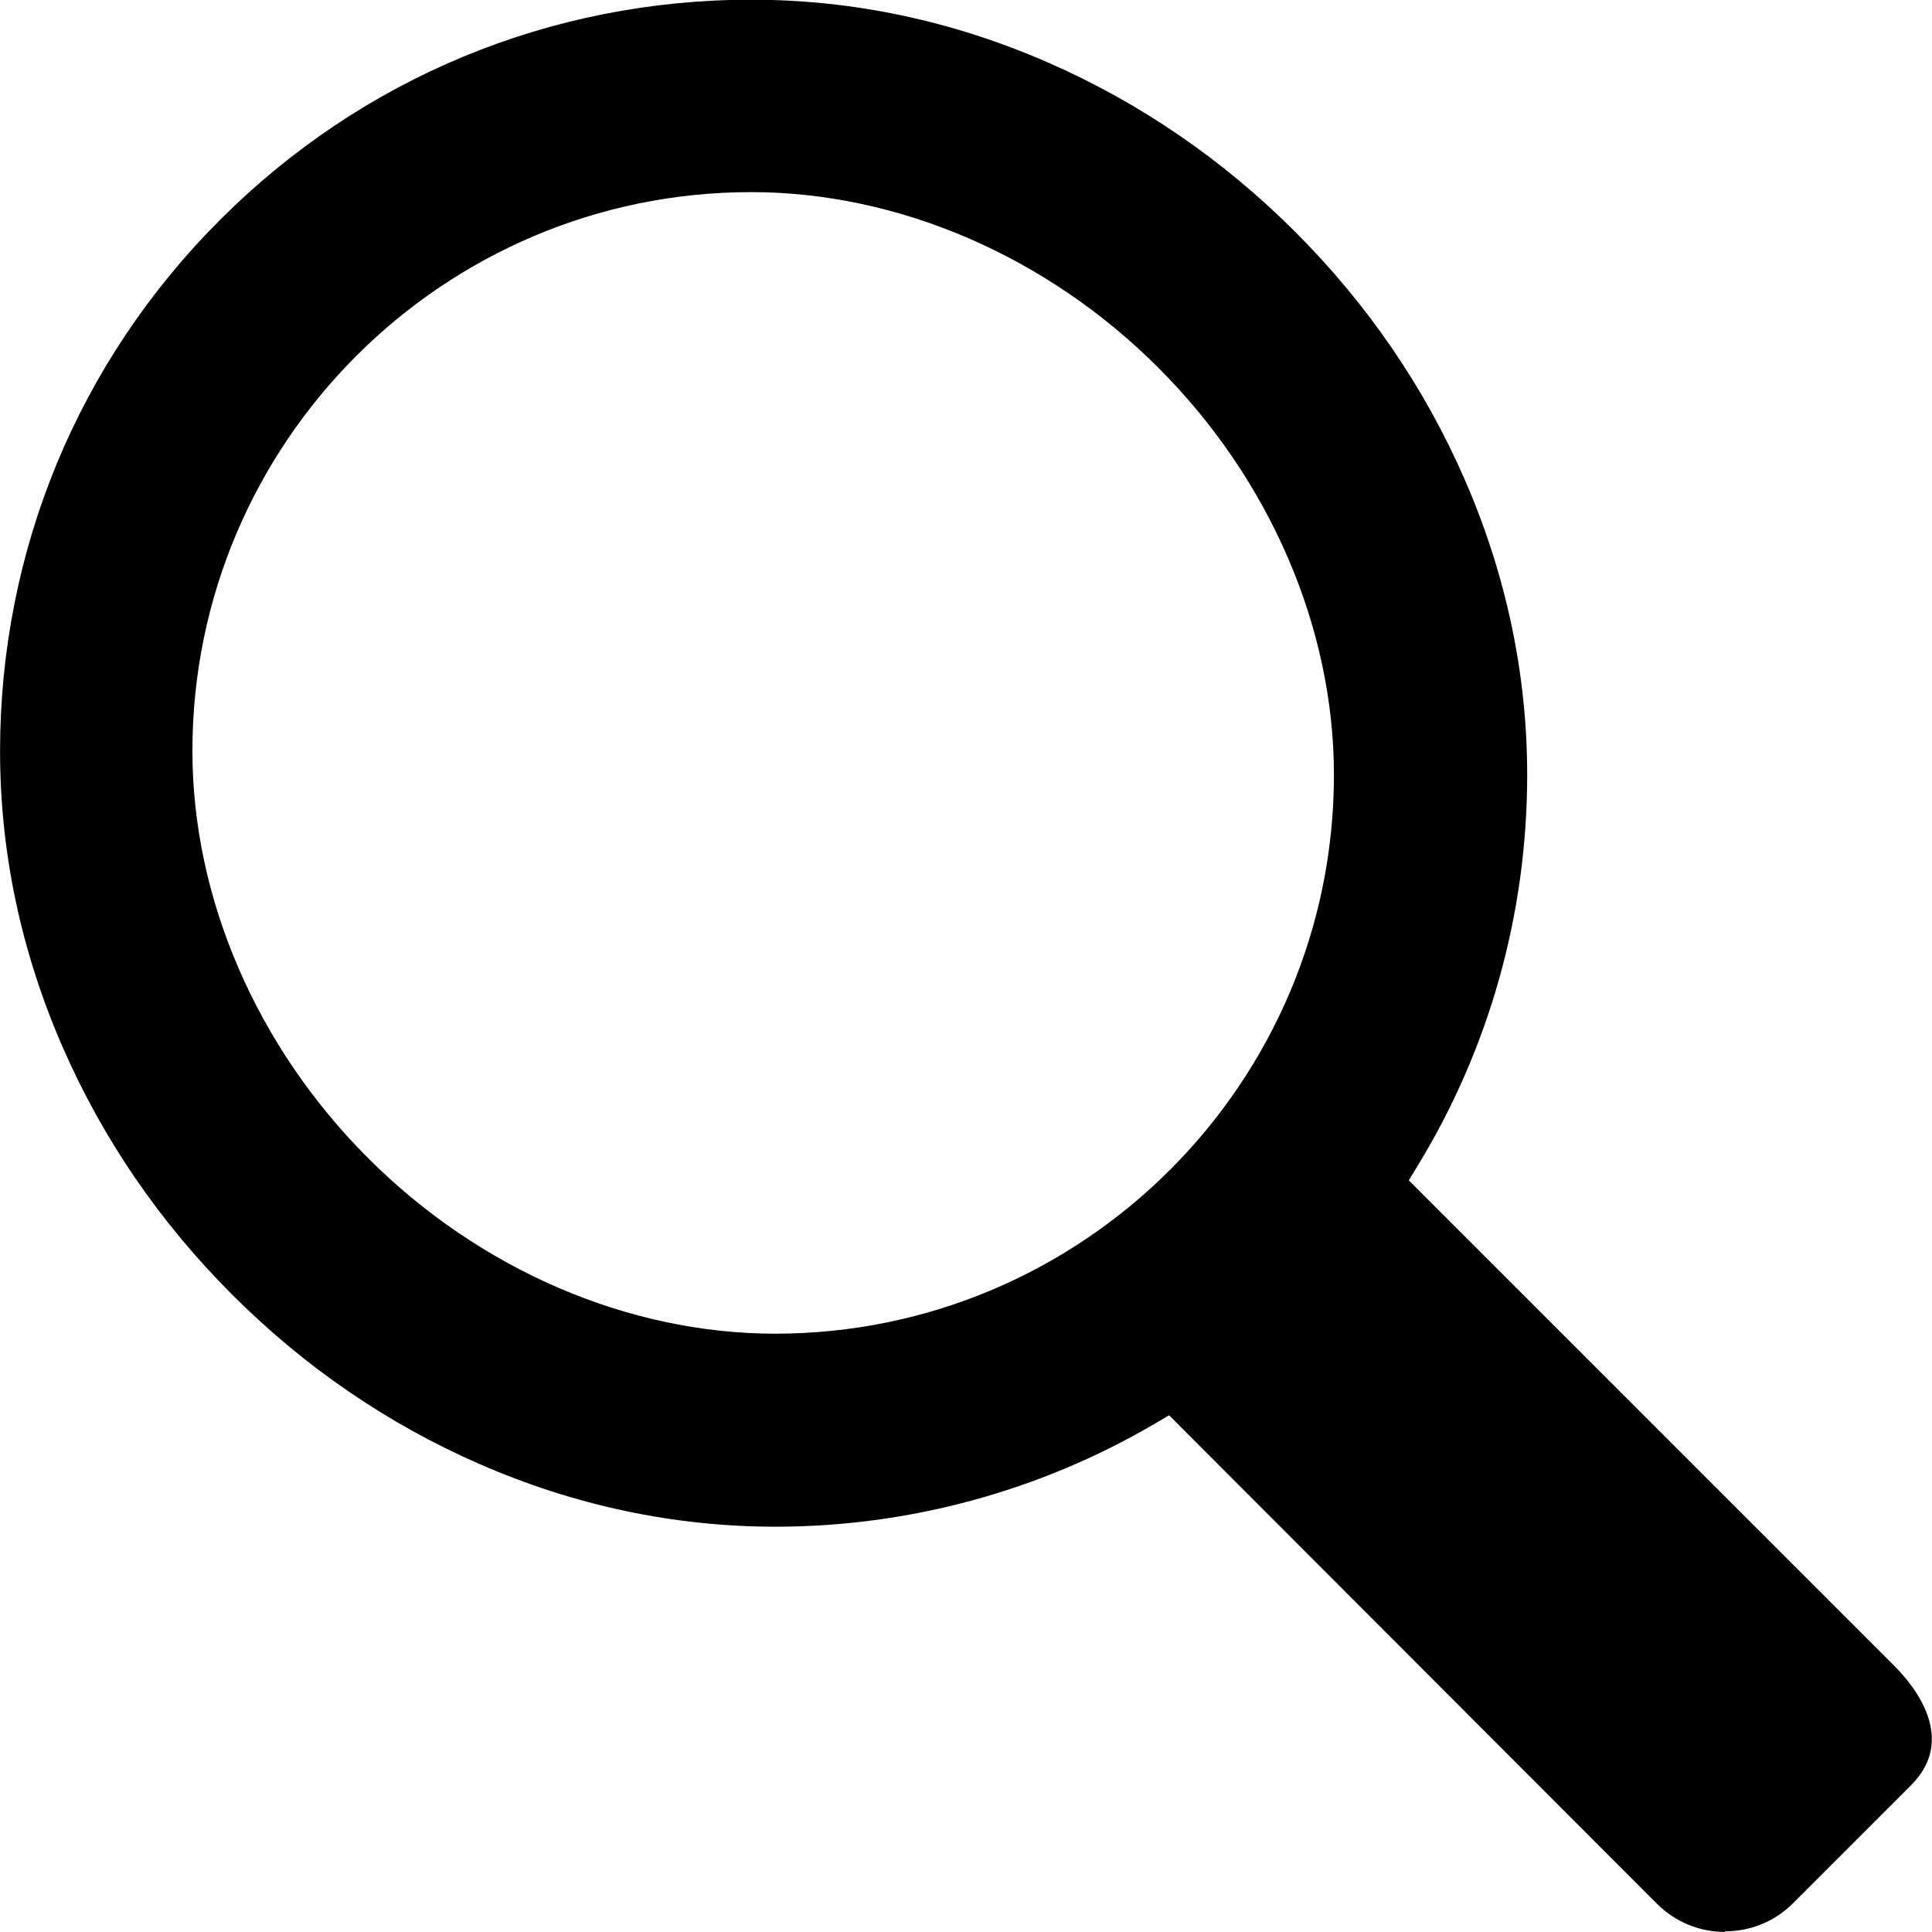
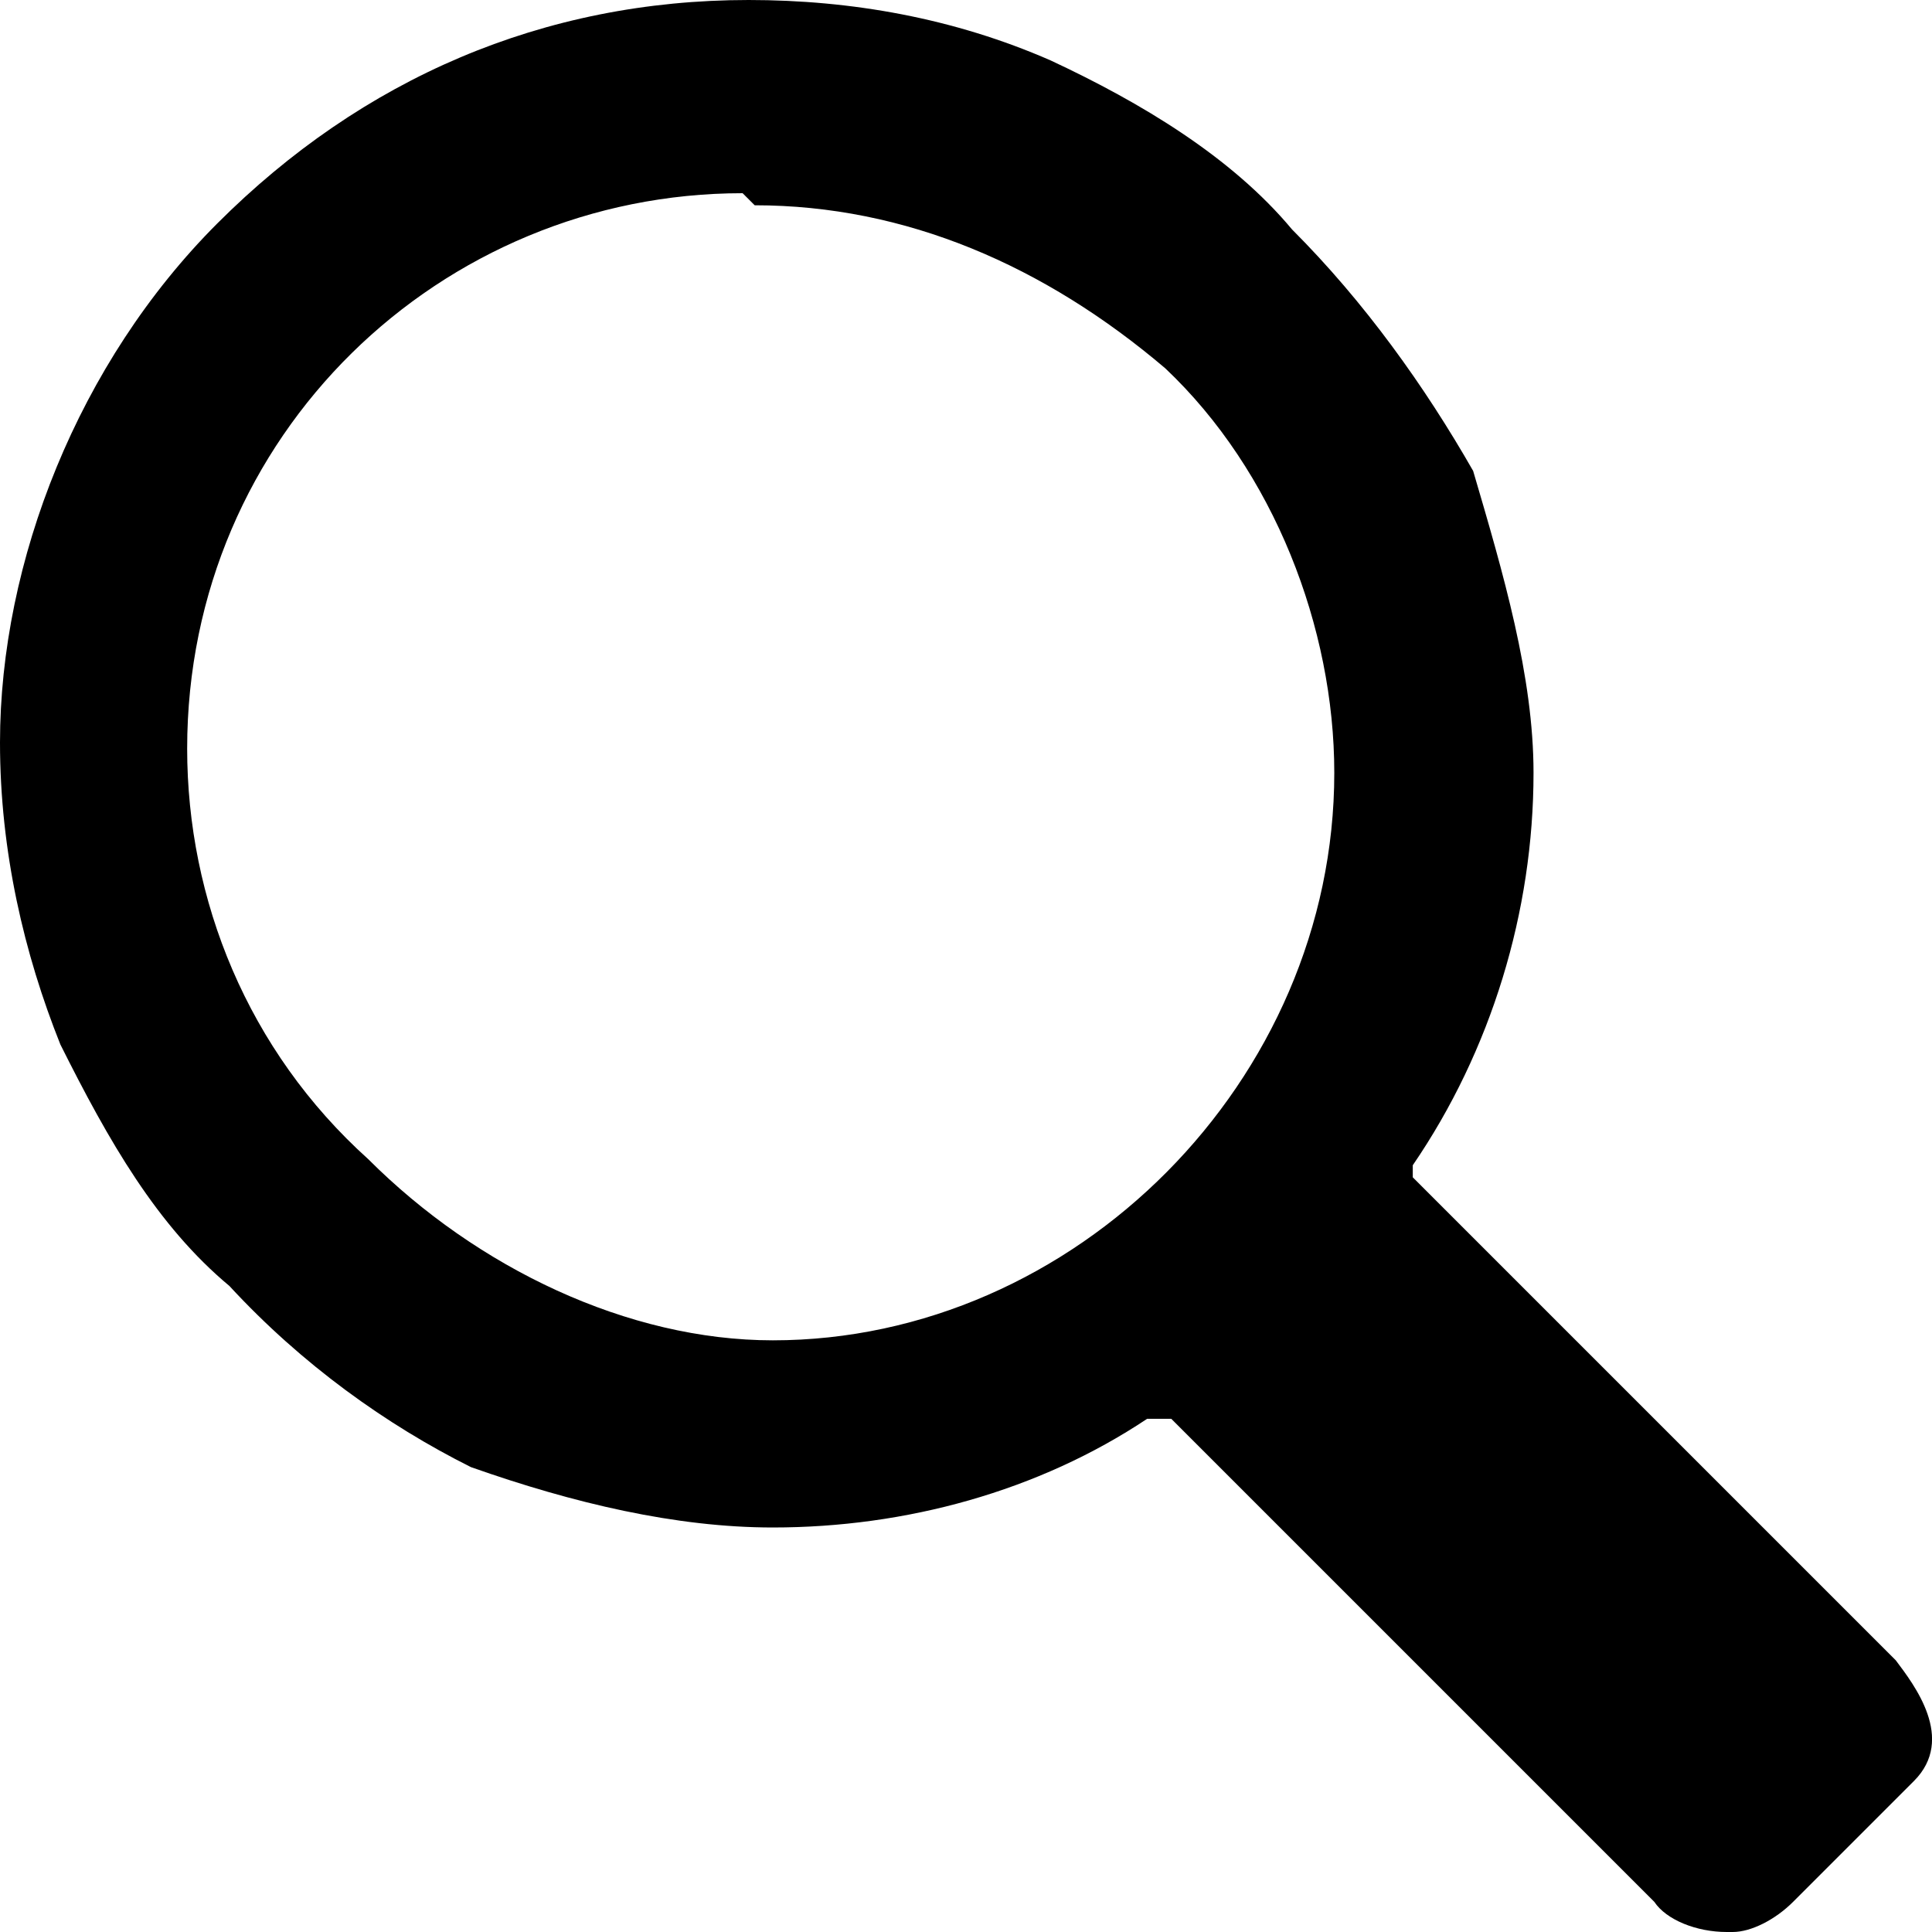
- <svg xmlns="http://www.w3.org/2000/svg" viewBox="0 0 32 32" enable-background="new 0 0 32 32">
-   <path d="m28.574 31.999c-.427 0-.828-.166-1.13-.467l-8.08-8.09-.251.147c-1.9 1.111-4.067 1.698-6.268 1.698-1.675 0-3.325-.349-4.903-1.038-1.521-.664-2.899-1.608-4.097-2.806-1.198-1.198-2.142-2.576-2.806-4.097-.689-1.578-1.038-3.227-1.038-4.903 0-3.325 1.294-6.451 3.644-8.802 2.35-2.351 5.475-3.646 8.8-3.646 1.68 0 3.33.349 4.908 1.038 1.521.664 2.9 1.608 4.098 2.805 1.198 1.198 2.142 2.576 2.806 4.097.689 1.578 1.038 3.228 1.038 4.903 0 2.287-.625 4.52-1.807 6.459l-.154.253 8.04 8.04c.339.339 1.046 1.211.28 1.978l-1.955 1.955c-.301.301-.701.466-1.128.466m-16.13-28.807c-5.103 0-9.254 4.152-9.254 9.256 0 2.436 1.06 4.894 2.908 6.742 1.848 1.849 4.305 2.909 6.742 2.91 5.104 0 9.257-4.152 9.257-9.256 0-2.438-1.06-4.896-2.909-6.744-1.848-1.848-4.306-2.908-6.744-2.908" />
+ <svg xmlns="http://www.w3.org/2000/svg" viewBox="0 0 32 32">
+   <path d="M28.6 32c-.5 0-1-.2-1.2-.5l-8-8H19c-1.8 1.2-4 1.8-6.2 1.8-1.6 0-3.3-.4-5-1-1.4-.7-2.8-1.7-4-3-1.2-1-2-2.4-2.8-4-.6-1.5-1-3.2-1-5 0-3 1.3-6.3 3.6-8.6C6 1.3 9 0 12.4 0c1.7 0 3.4.3 5 1 1.5.7 3 1.6 4 2.8 1.2 1.2 2.2 2.6 3 4 .5 1.7 1 3.4 1 5 0 2.3-.7 4.6-2 6.5v.2l8 8c.3.4 1 1.3.3 2l-2 2c-.3.3-.7.5-1 .5M12.3 3.2c-5 0-9.2 4-9.2 9.2 0 2.5 1 5 3 6.8 1.8 1.8 4.3 3 6.7 3 5 0 9.3-4.3 9.3-9.4 0-2.4-1-5-2.8-6.7-2-1.7-4.3-2.7-6.8-2.7" />
</svg>
